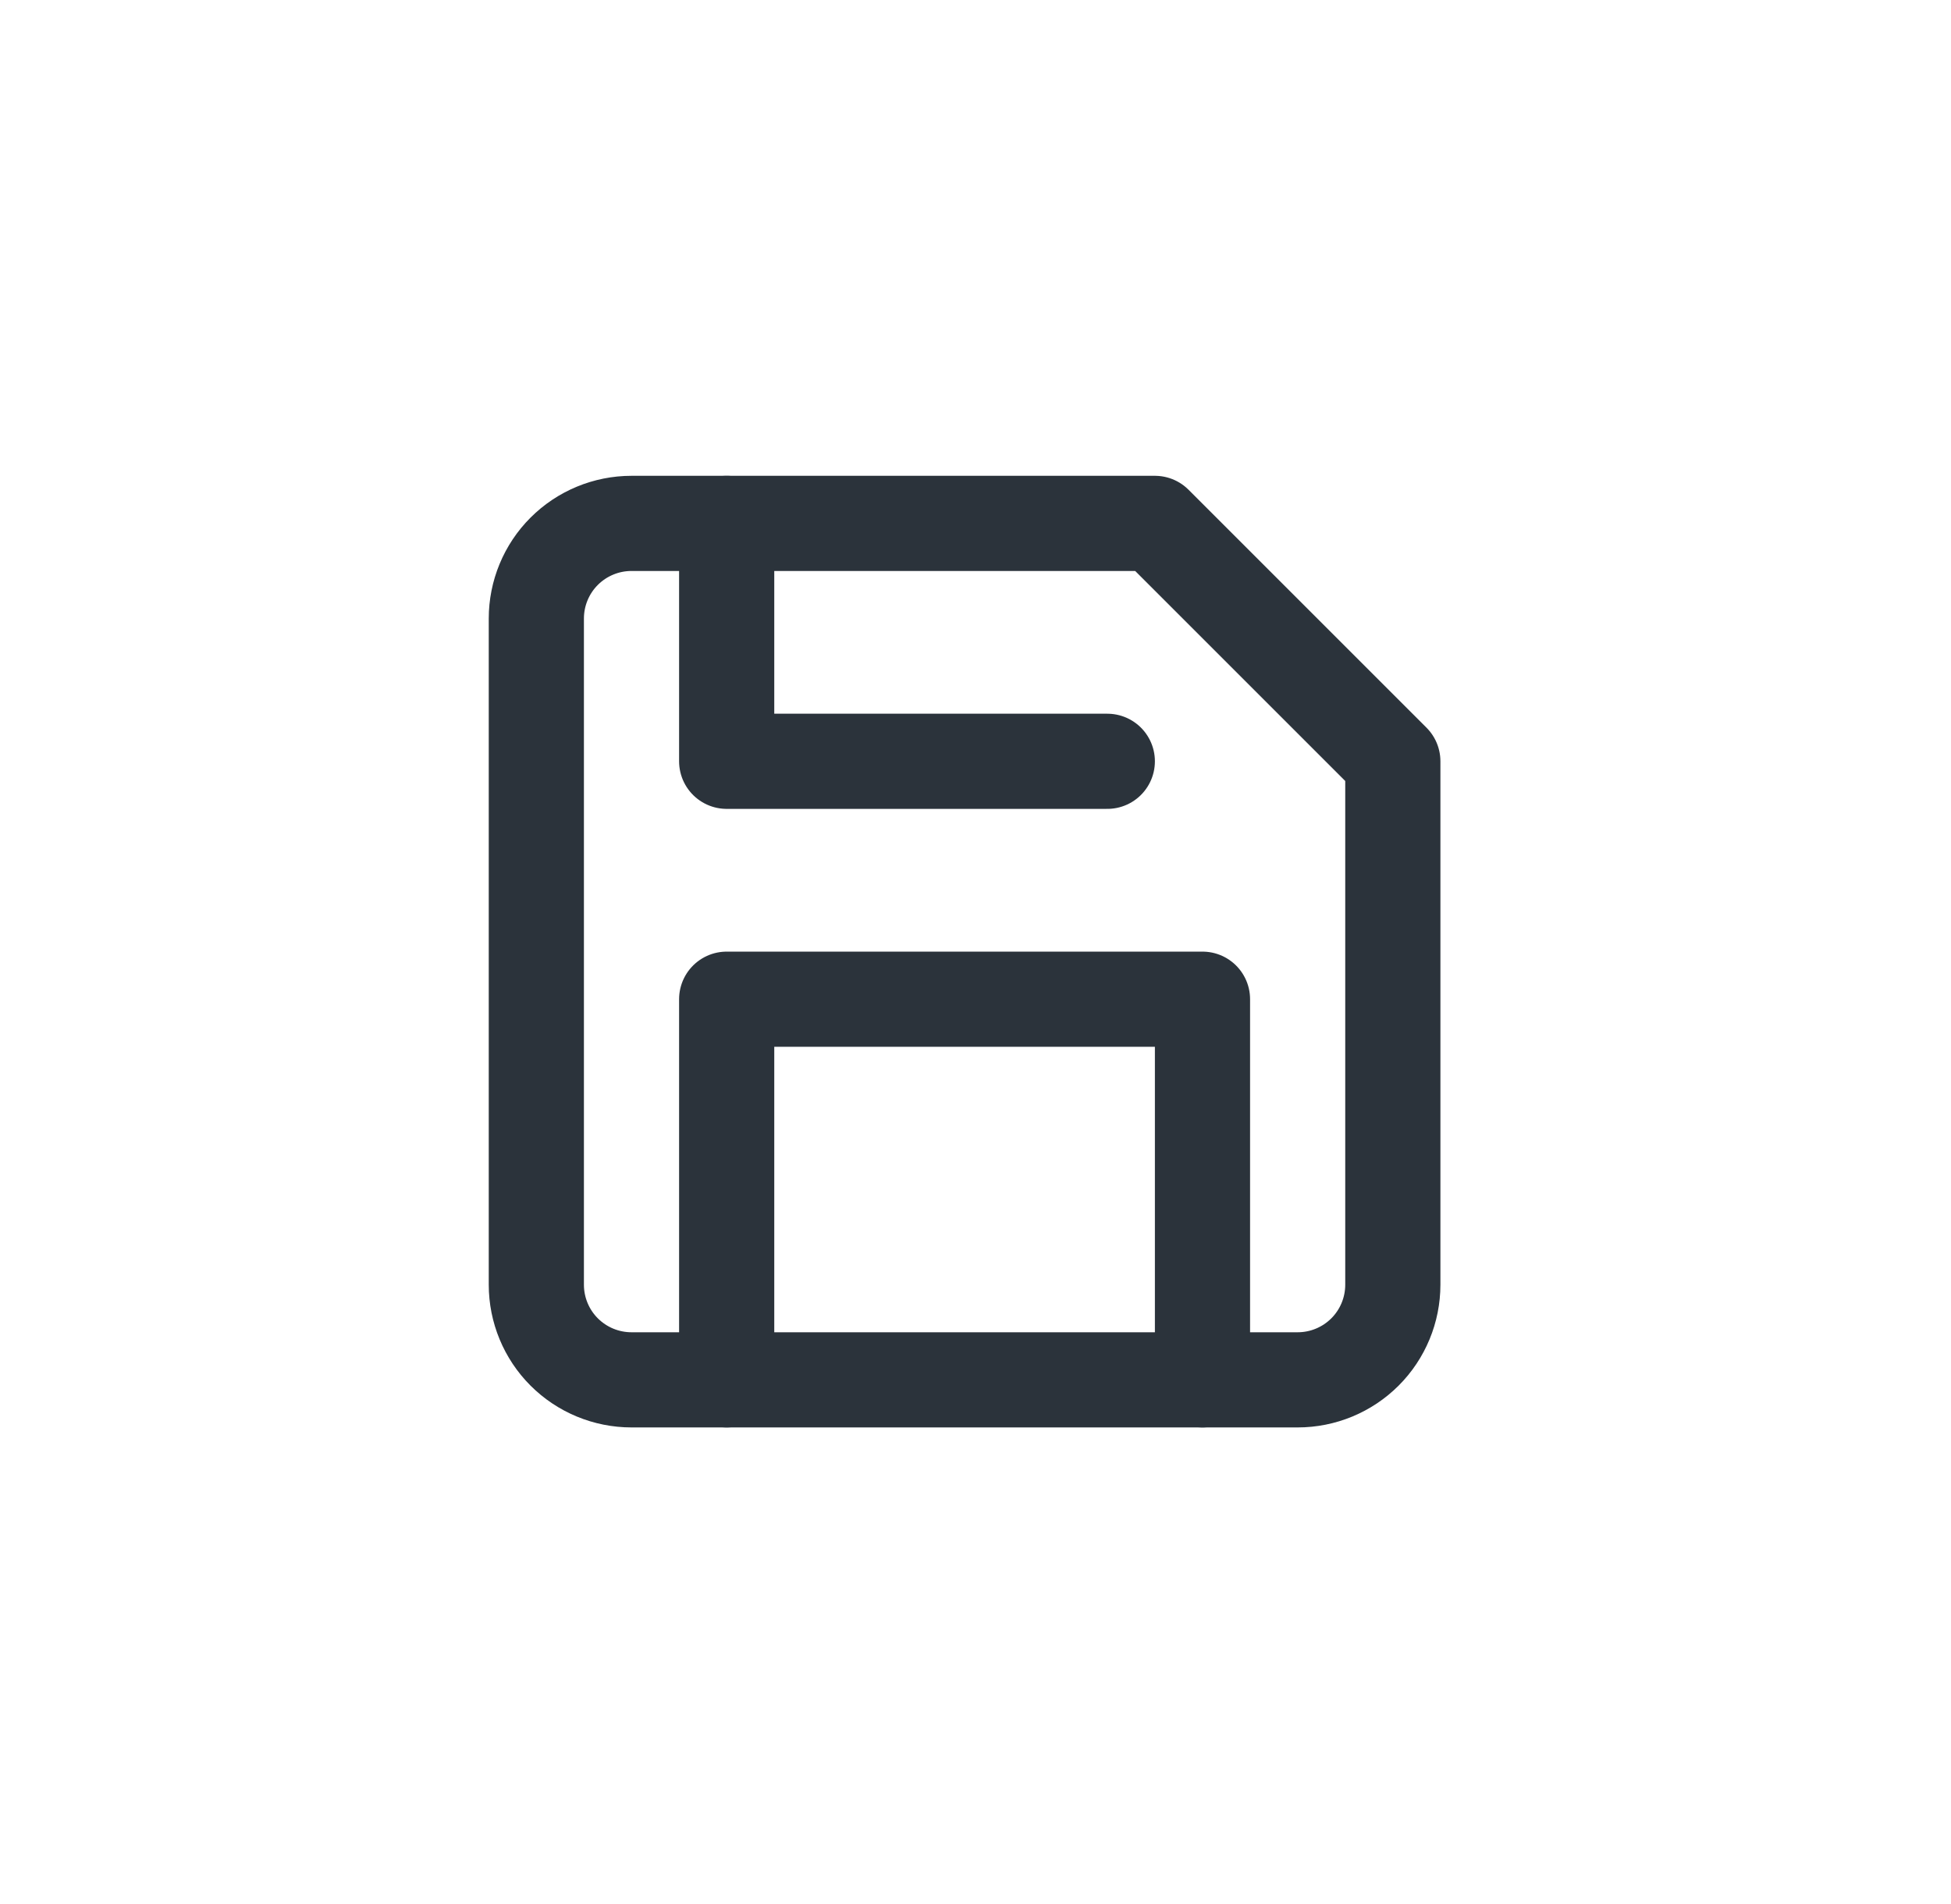
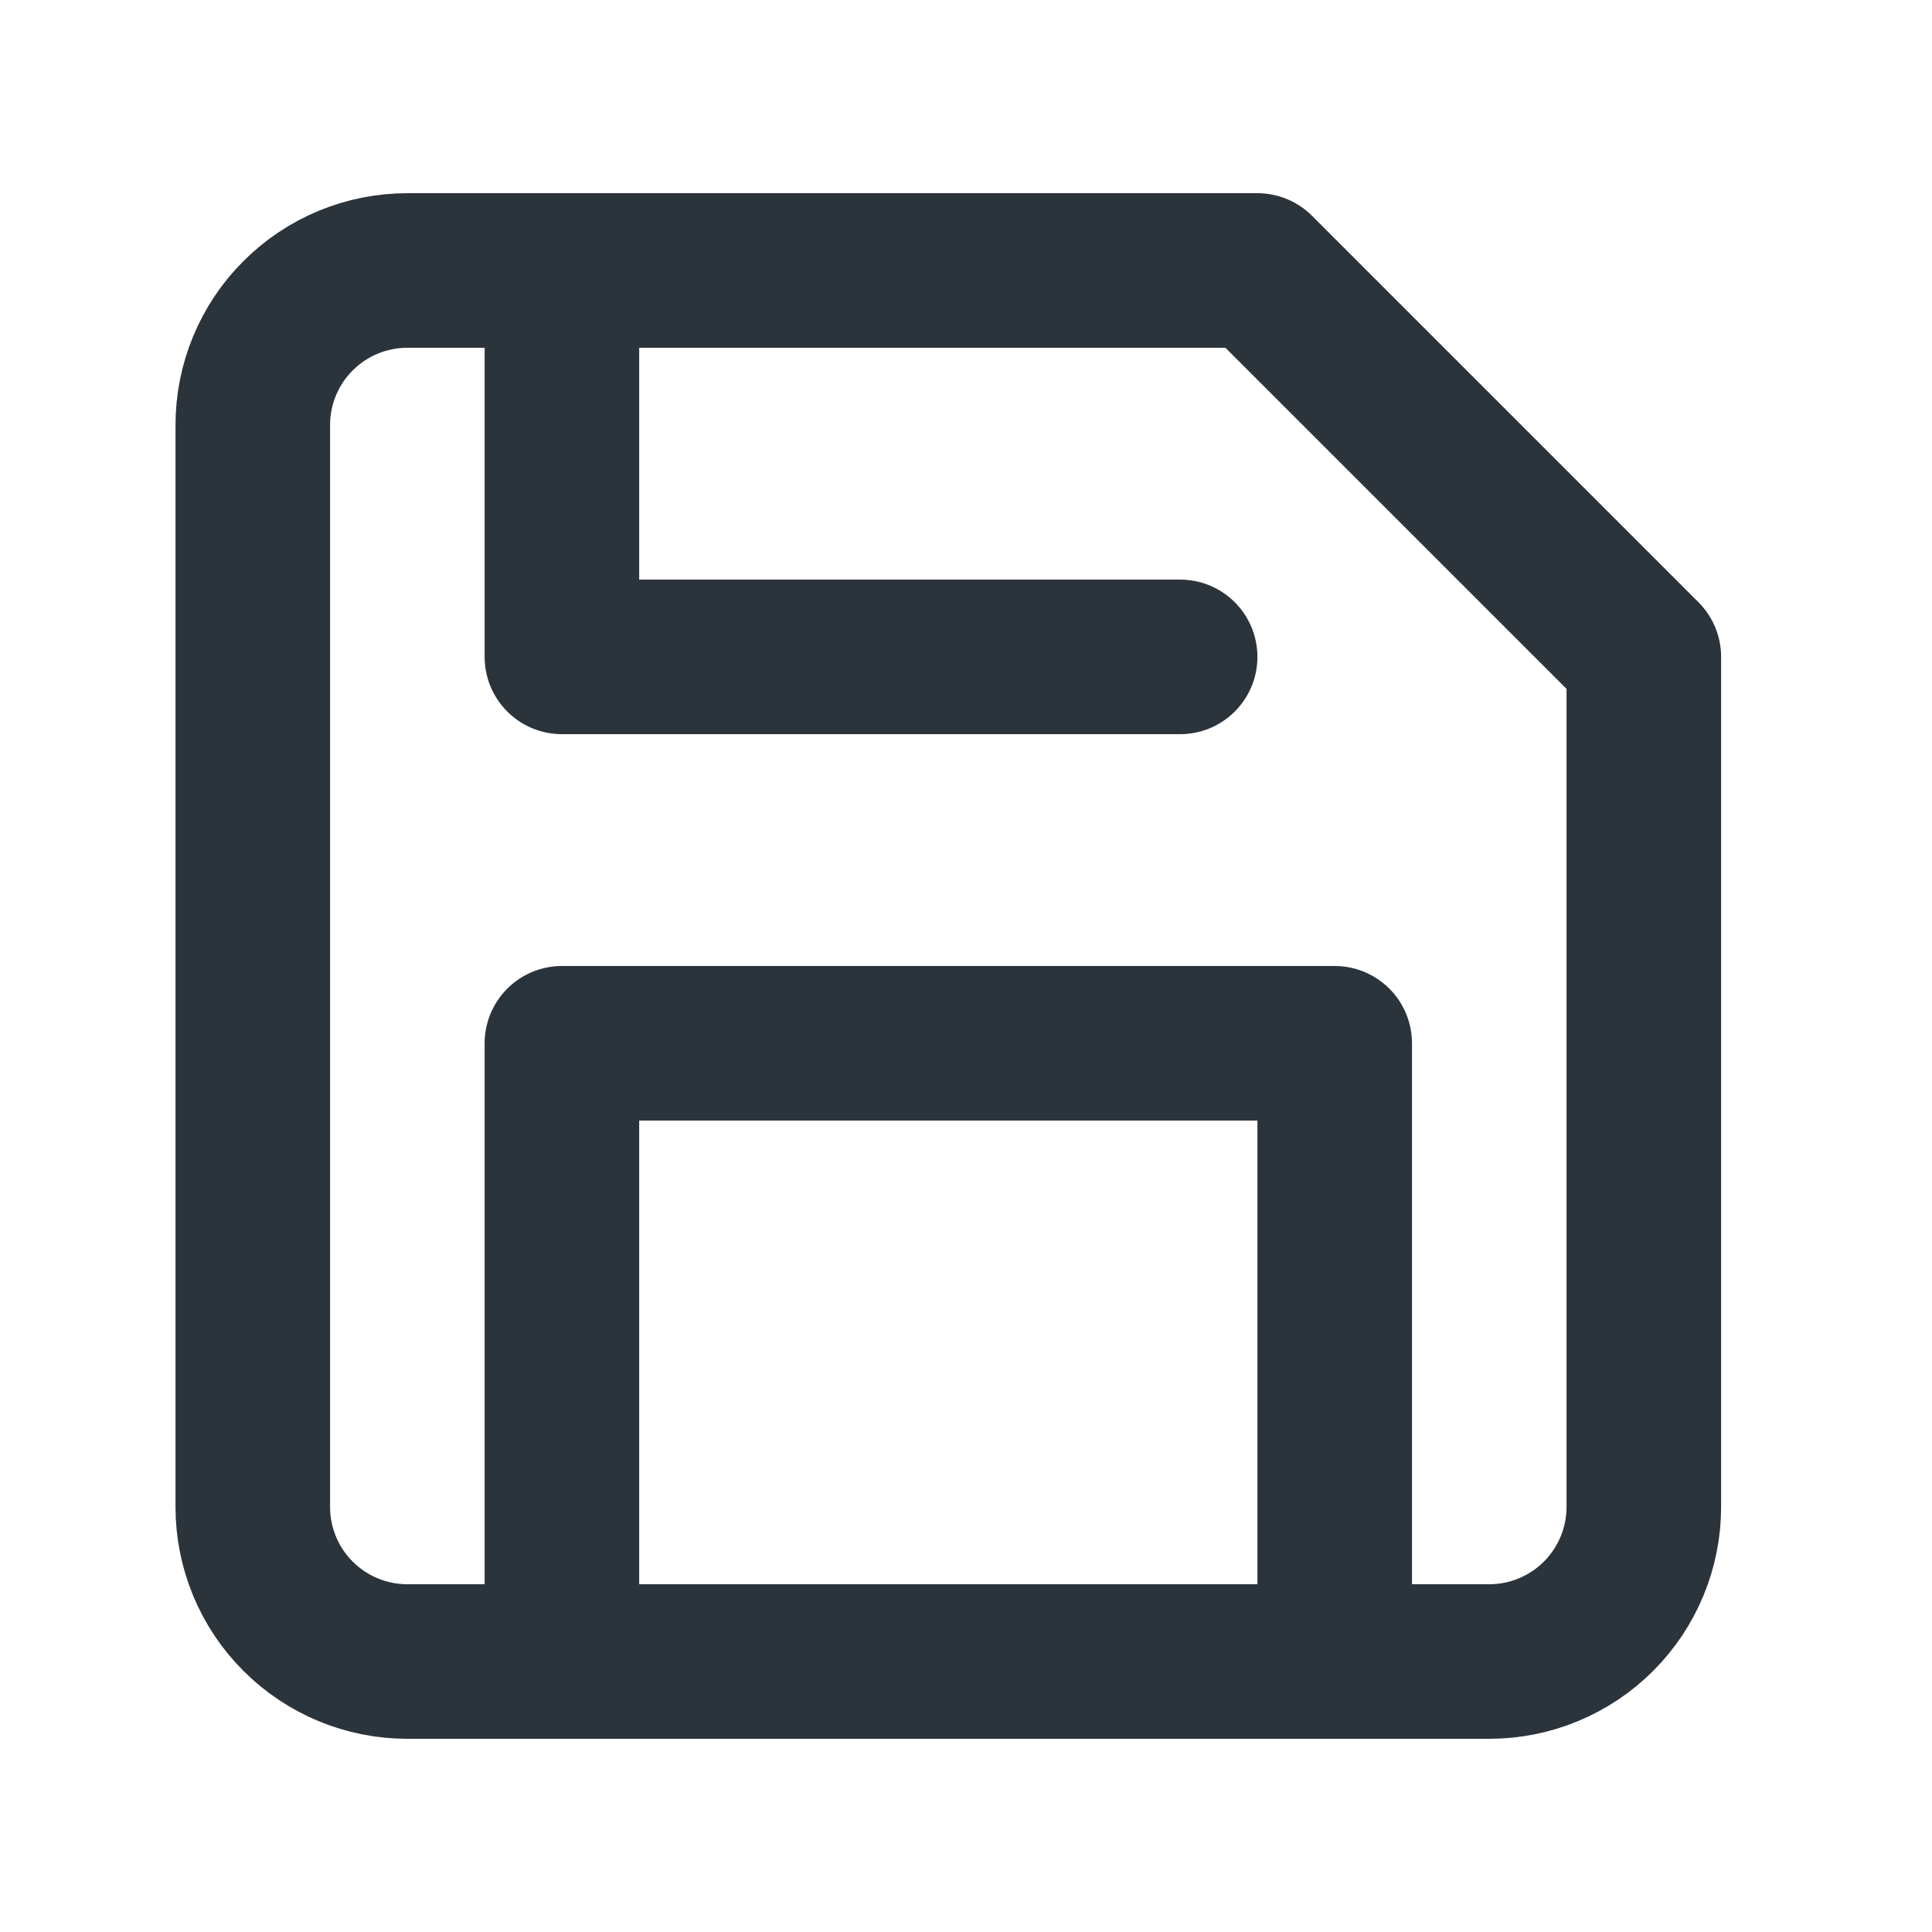
- <svg xmlns="http://www.w3.org/2000/svg" width="41" height="40" viewBox="0 0 41 40" fill="none">
-   <path d="M27.27 29H13.271C12.74 29 12.231 28.789 11.856 28.414C11.481 28.039 11.271 27.53 11.271 27V13C11.271 12.47 11.481 11.961 11.856 11.586C12.231 11.211 12.74 11 13.271 11H24.27L29.27 16V27C29.27 27.53 29.06 28.039 28.685 28.414C28.31 28.789 27.801 29 27.27 29Z" stroke="#2B333B" stroke-width="2" stroke-linecap="round" stroke-linejoin="round" />
-   <path d="M25.27 29V21H15.271V29" stroke="#2B333B" stroke-width="2" stroke-linecap="round" stroke-linejoin="round" />
-   <path d="M15.271 11V16H23.27" stroke="#2B333B" stroke-width="2" stroke-linecap="round" stroke-linejoin="round" />
+ <svg xmlns="http://www.w3.org/2000/svg" width="25" height="25" viewBox="0 0 25 25" fill="none">
+   <path d="M19.271 21.5H5.271C4.74 21.5 4.232 21.289 3.857 20.914C3.481 20.539 3.271 20.03 3.271 19.5V5.5C3.271 4.97 3.481 4.461 3.857 4.086C4.232 3.711 4.74 3.5 5.271 3.5H16.271L21.271 8.5V19.5C21.271 20.03 21.06 20.539 20.685 20.914C20.31 21.289 19.801 21.5 19.271 21.5Z" stroke="#2B333B" stroke-width="2" stroke-linecap="round" stroke-linejoin="round" />
+   <path d="M17.271 21.5V13.5H7.271V21.5" stroke="#2B333B" stroke-width="2" stroke-linecap="round" stroke-linejoin="round" />
+   <path d="M7.271 3.5V8.5H15.271" stroke="#2B333B" stroke-width="2" stroke-linecap="round" stroke-linejoin="round" />
</svg>
